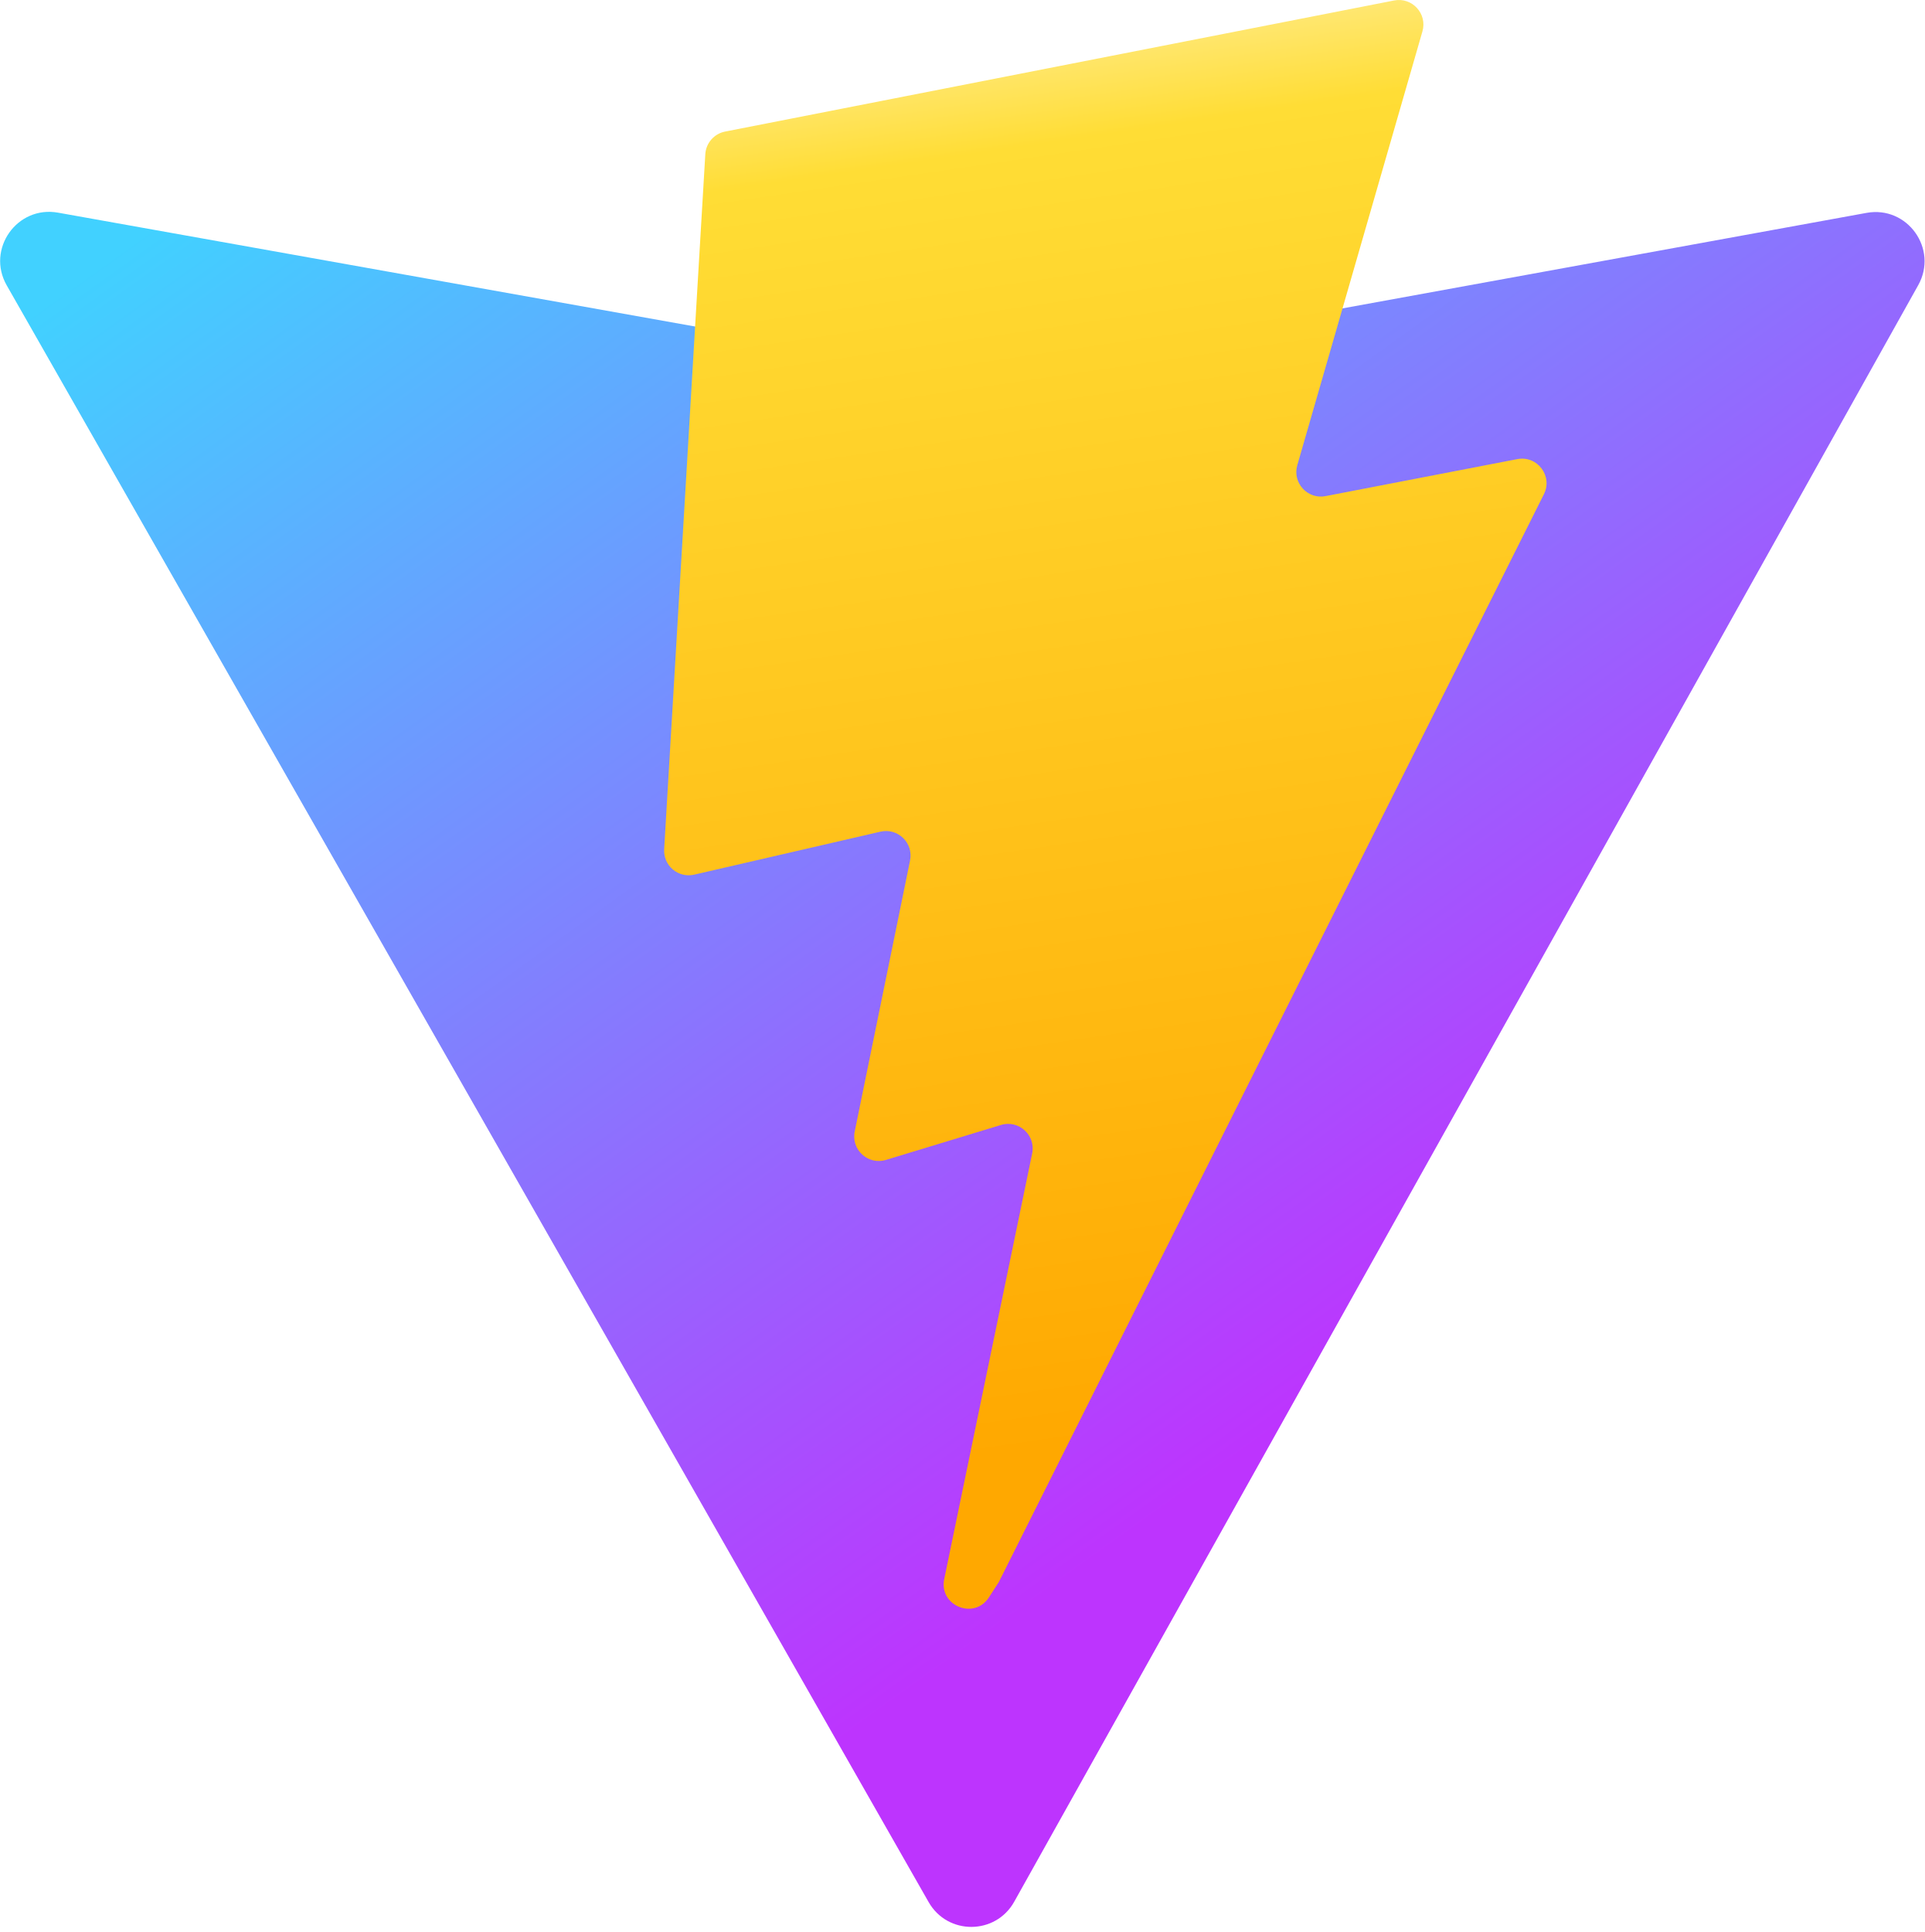
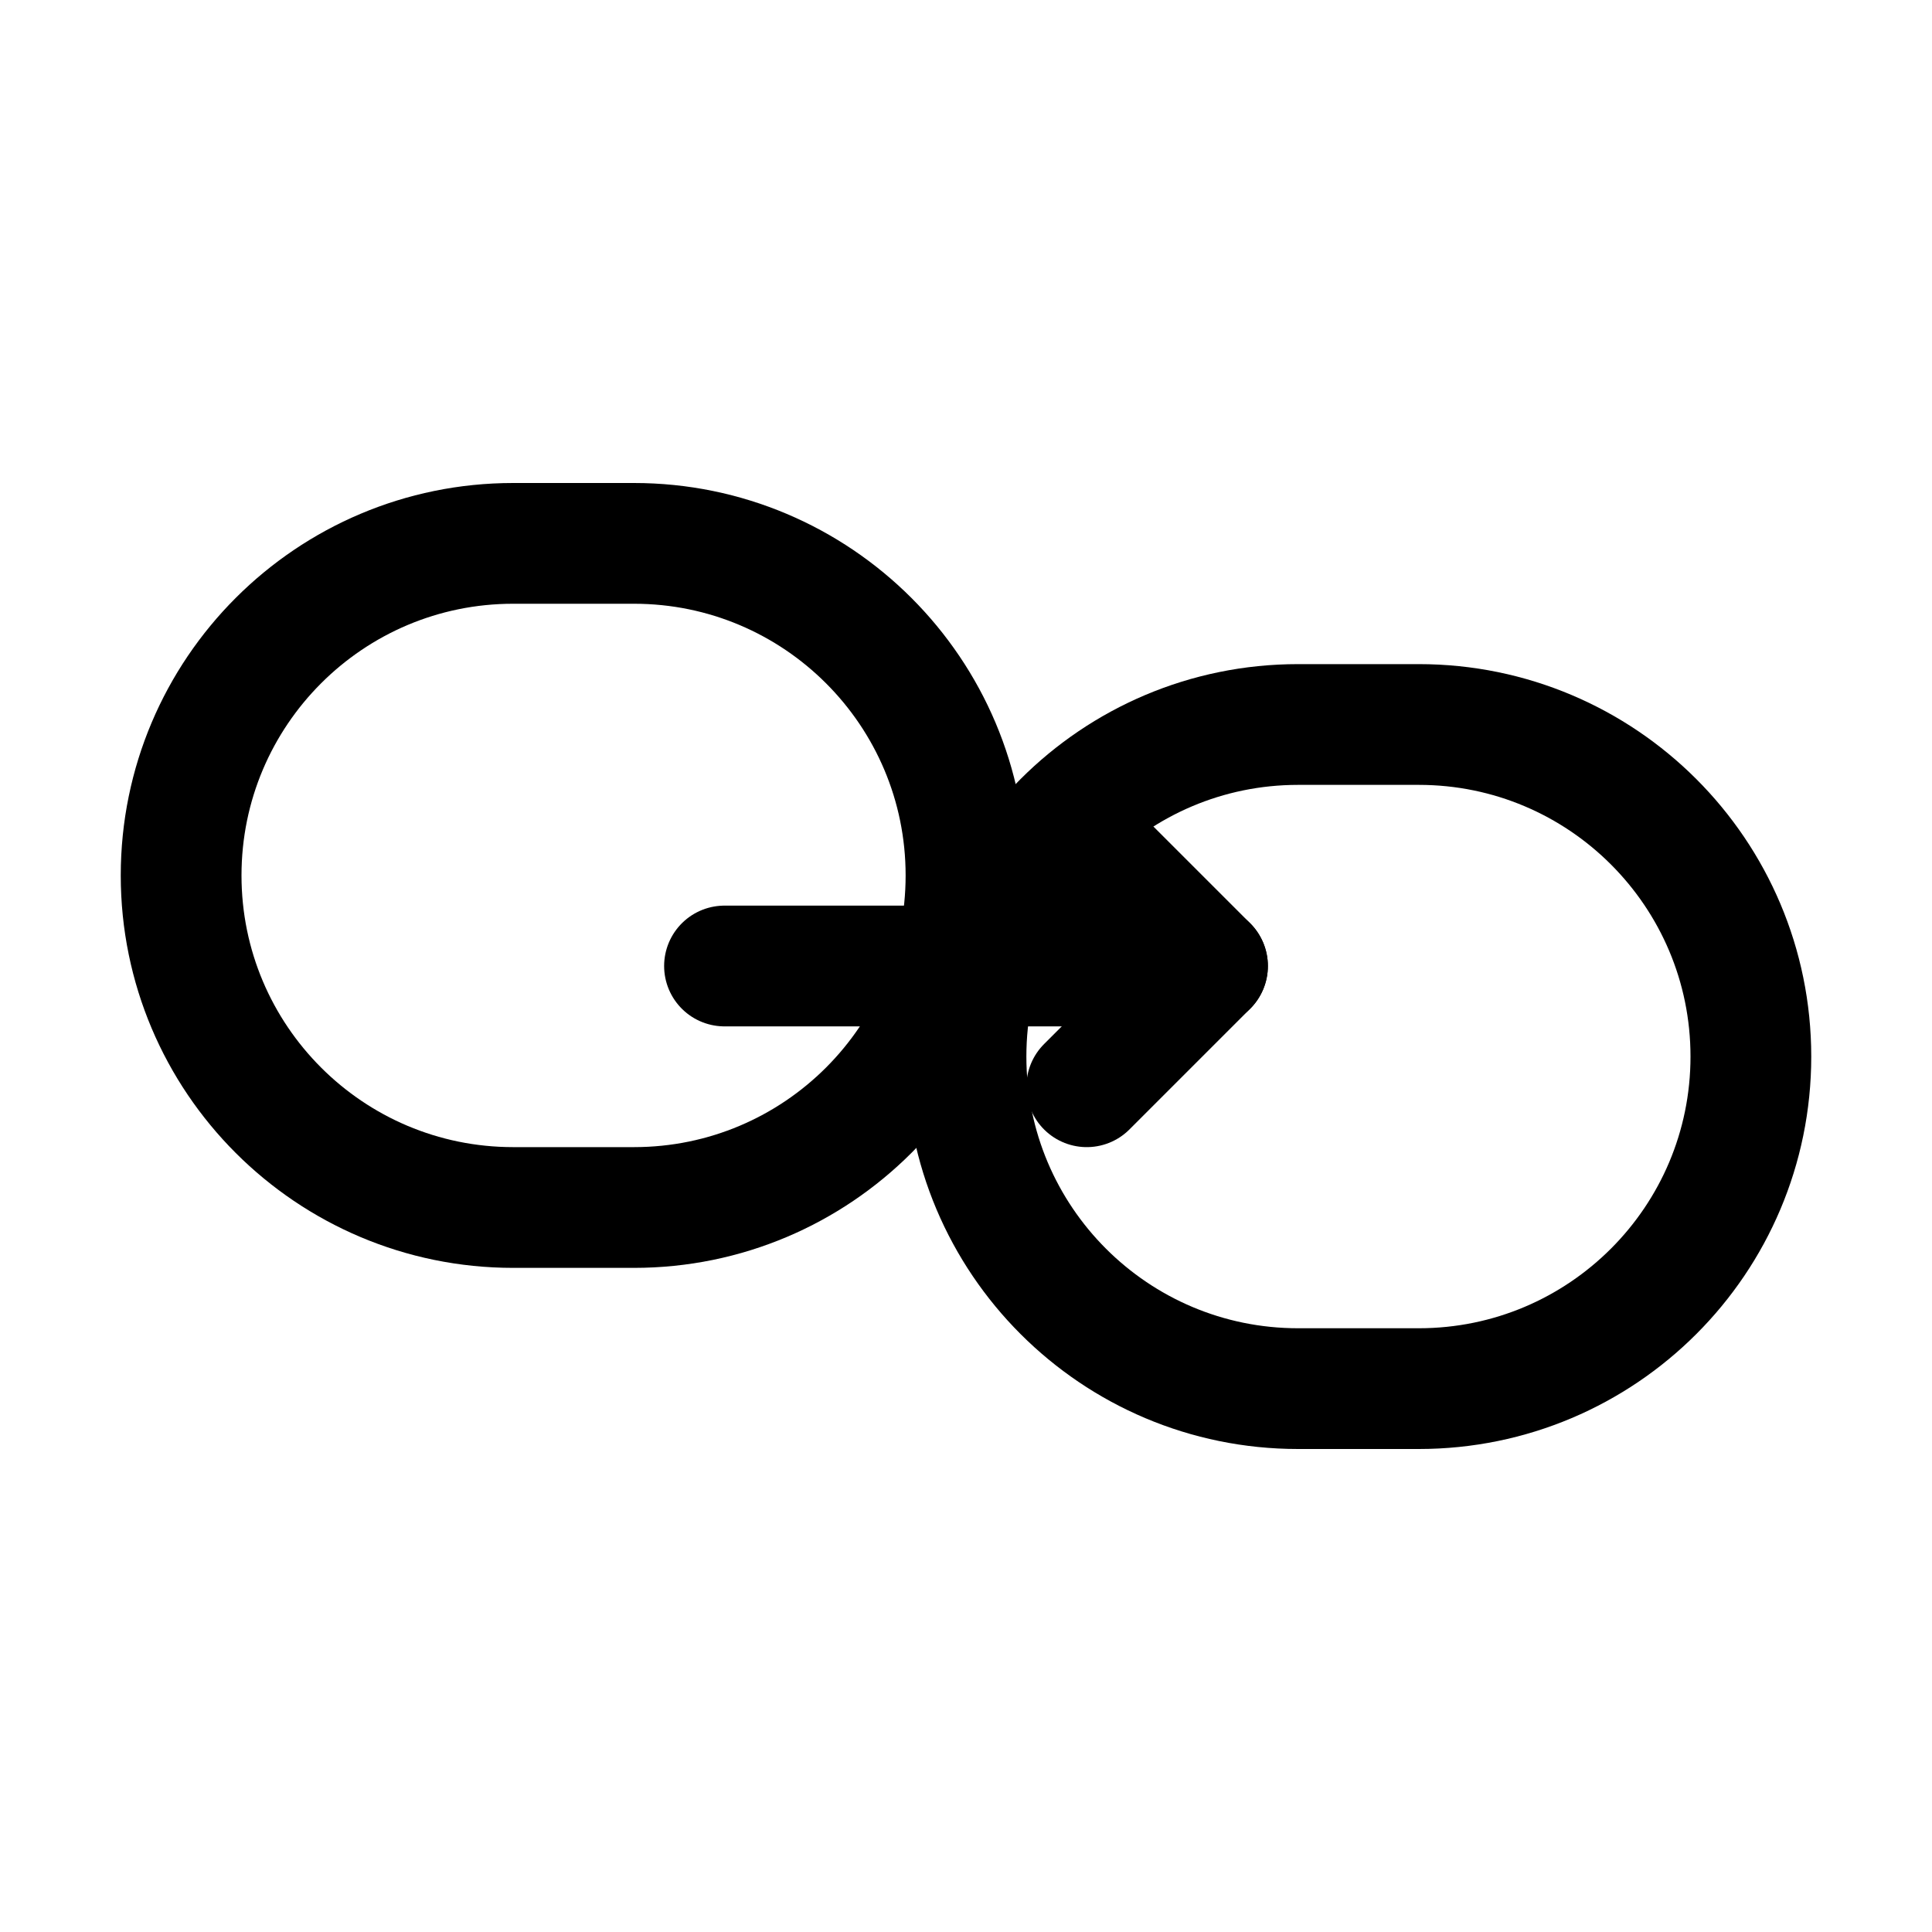
- <svg xmlns="http://www.w3.org/2000/svg" aria-hidden="true" role="img" class="iconify iconify--logos" width="31.88" height="32" preserveAspectRatio="xMidYMid meet" viewBox="0 0 256 257">
-   <defs>
-     <linearGradient id="IconifyId1813088fe1fbc01fb466" x1="-.828%" x2="57.636%" y1="7.652%" y2="78.411%">
-       <stop offset="0%" stop-color="#41D1FF" />
-       <stop offset="100%" stop-color="#BD34FE" />
-     </linearGradient>
-     <linearGradient id="IconifyId1813088fe1fbc01fb467" x1="43.376%" x2="50.316%" y1="2.242%" y2="89.03%">
-       <stop offset="0%" stop-color="#FFEA83" />
-       <stop offset="8.333%" stop-color="#FFDD35" />
-       <stop offset="100%" stop-color="#FFA800" />
-     </linearGradient>
-   </defs>
-   <path fill="url(#IconifyId1813088fe1fbc01fb466)" d="M255.153 37.938L134.897 252.976c-2.483 4.44-8.862 4.466-11.382.048L.875 37.958c-2.746-4.814 1.371-10.646 6.827-9.67l120.385 21.517a6.537 6.537 0 0 0 2.322-.004l117.867-21.483c5.438-.991 9.574 4.796 6.877 9.62Z" />
-   <path fill="url(#IconifyId1813088fe1fbc01fb467)" d="M185.432.063L96.44 17.501a3.268 3.268 0 0 0-2.634 3.014l-5.474 92.456a3.268 3.268 0 0 0 3.997 3.378l24.777-5.718c2.318-.535 4.413 1.507 3.936 3.838l-7.361 36.047c-.495 2.426 1.782 4.5 4.151 3.78l15.304-4.649c2.372-.72 4.652 1.36 4.15 3.788l-11.698 56.621c-.732 3.542 3.979 5.473 5.943 2.437l1.313-2.028l72.516-144.72c1.215-2.423-.88-5.186-3.54-4.672l-25.505 4.922c-2.396.462-4.435-1.77-3.759-4.114l16.646-57.705c.677-2.35-1.37-4.583-3.769-4.113Z" />
+ <svg xmlns="http://www.w3.org/2000/svg" width="32" height="32" viewBox="0 0 64 64" aria-hidden="true" role="img">
+   <g fill="none" stroke="#000" stroke-width="4" stroke-linecap="round" stroke-linejoin="round">
+     <rect x="6" y="18" width="26" height="22" rx="11" />
+     <rect x="32" y="24" width="26" height="22" rx="11" />
+     <path d="M24 32h16" />
+     <path d="M36 28l4 4-4 4" />
+   </g>
</svg>
